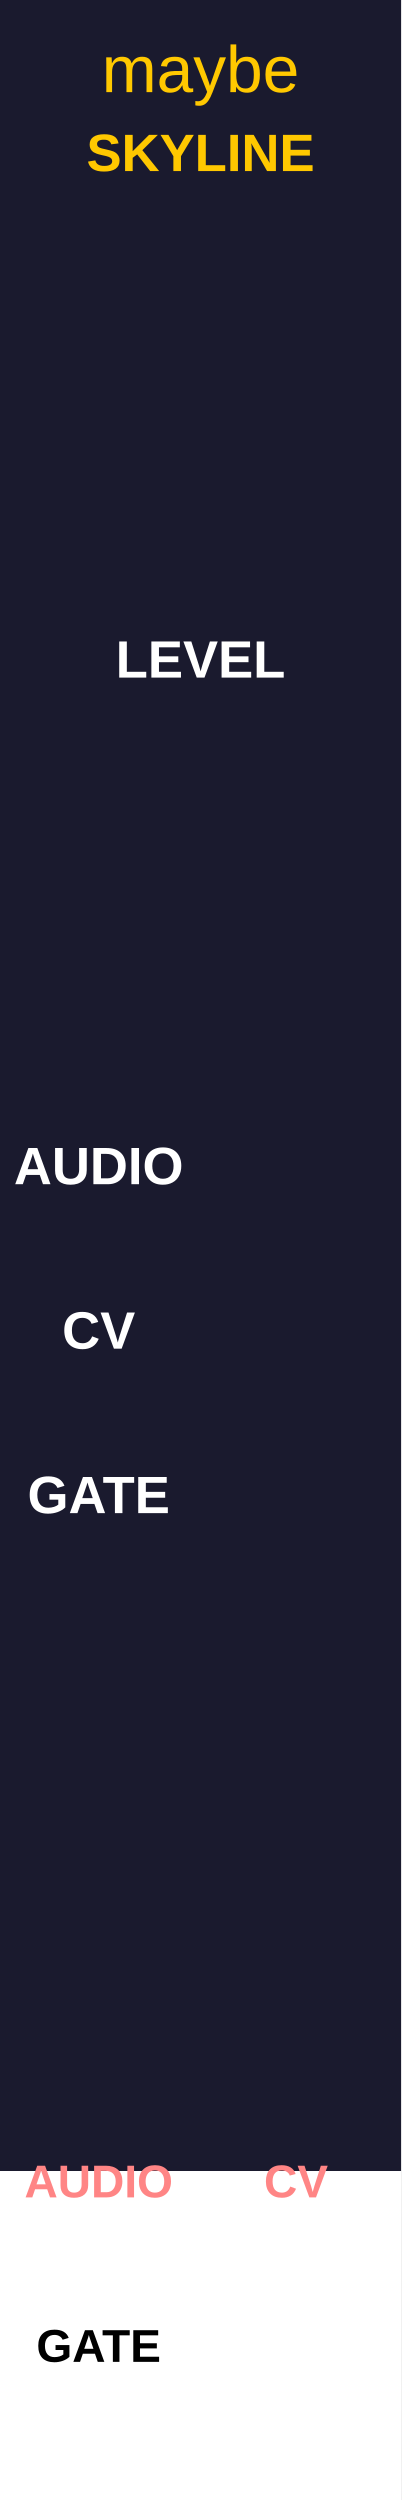
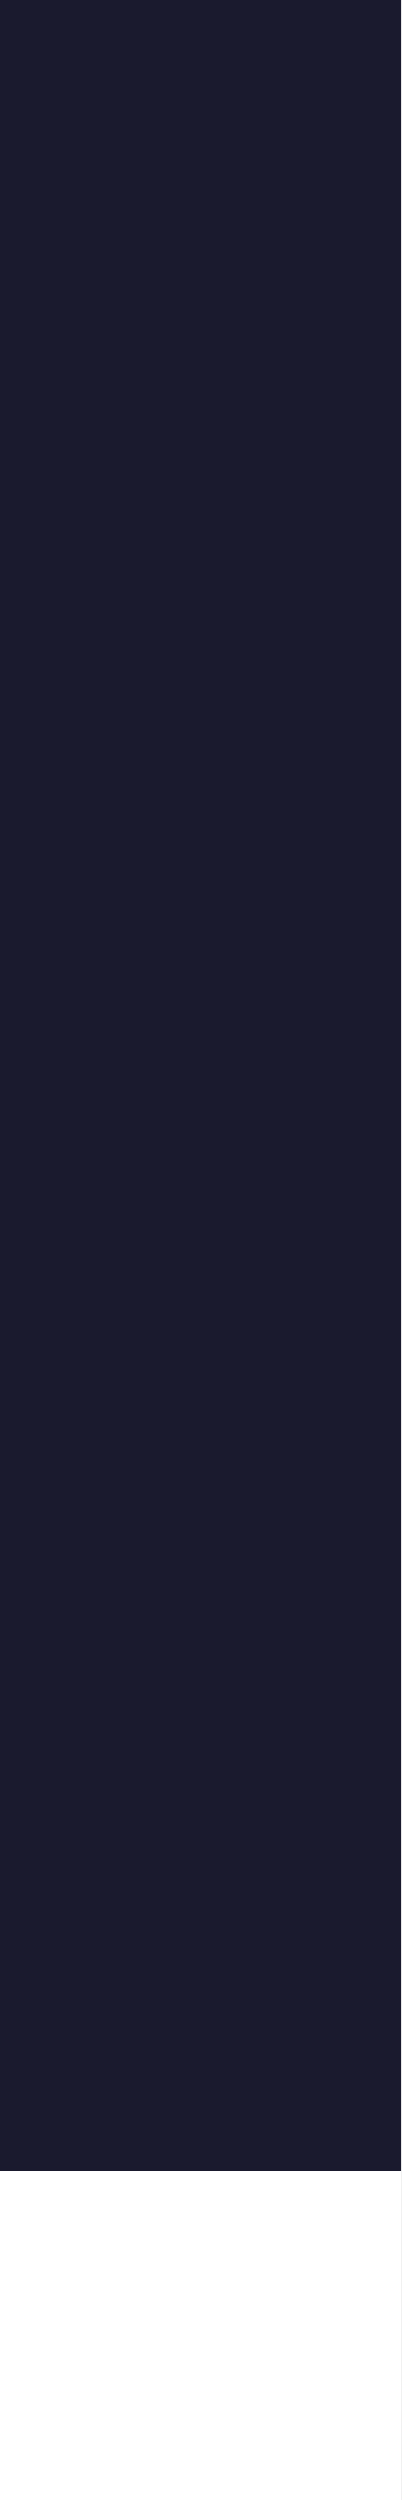
<svg xmlns="http://www.w3.org/2000/svg" width="60.96" height="380" viewBox="0 0 60.96 380">
  <rect fill="#1a1a2e" width="60.96" height="330" x="0" y="0" />
  <rect fill="#ffffff" width="60.96" height="50" x="0" y="330" />
-   <text x="30.48" y="14" font-family="Arial, sans-serif" font-size="10" font-weight="normal" fill="#FFC800" text-anchor="middle">maybe</text>
-   <text x="30.48" y="26" font-family="Arial, sans-serif" font-size="8" font-weight="bold" fill="#FFC800" text-anchor="middle">SKYLINE</text>
-   <text x="30.48" y="103" font-family="Arial, sans-serif" font-size="8" font-weight="bold" fill="#ffffff" text-anchor="middle">LEVEL</text>
-   <text x="15" y="180" font-family="Arial, sans-serif" font-size="8" font-weight="bold" fill="#ffffff" text-anchor="middle">AUDIO</text>
-   <text x="15" y="205" font-family="Arial, sans-serif" font-size="8" font-weight="bold" fill="#ffffff" text-anchor="middle">CV</text>
-   <text x="15" y="230" font-family="Arial, sans-serif" font-size="8" font-weight="bold" fill="#ffffff" text-anchor="middle">GATE</text>
-   <text x="15" y="334" font-family="Arial, sans-serif" font-size="7" font-weight="bold" fill="#FF8585" text-anchor="middle">AUDIO</text>
-   <text x="45" y="334" font-family="Arial, sans-serif" font-size="7" font-weight="bold" fill="#FF8585" text-anchor="middle">CV</text>
-   <text x="15" y="359" font-family="Arial, sans-serif" font-size="7" font-weight="bold" fill="#000000" text-anchor="middle">GATE</text>
</svg>
